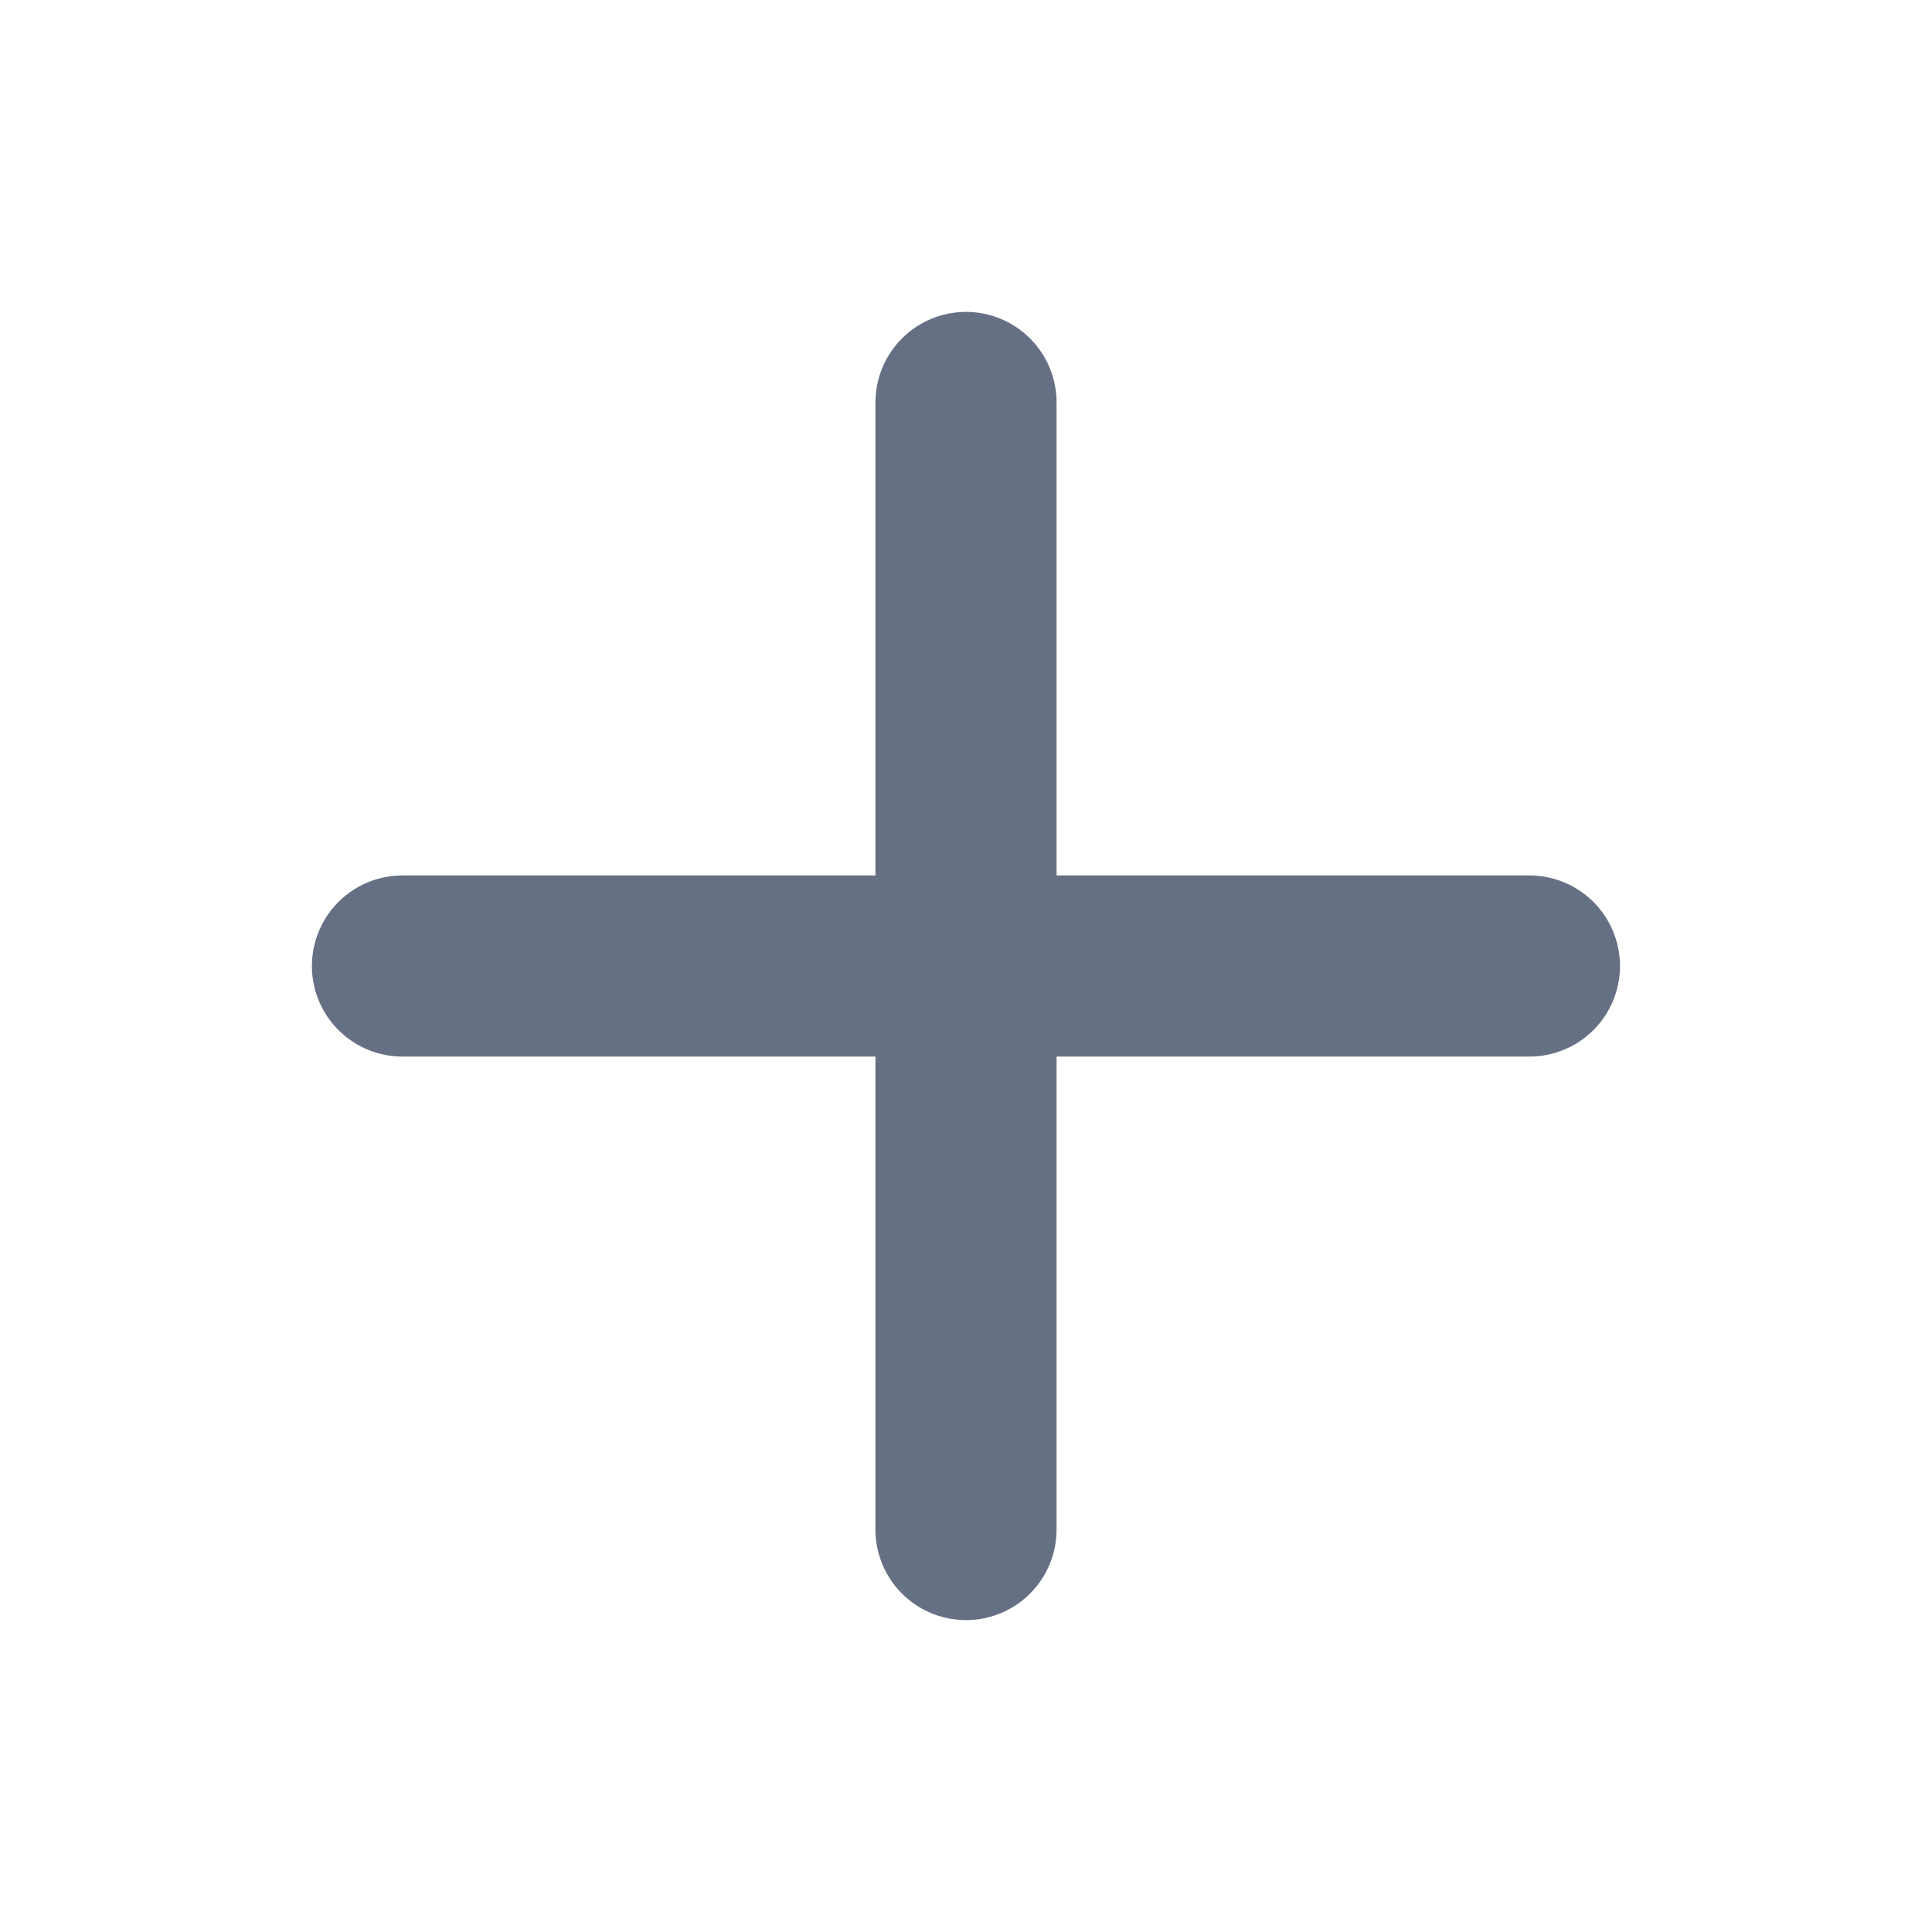
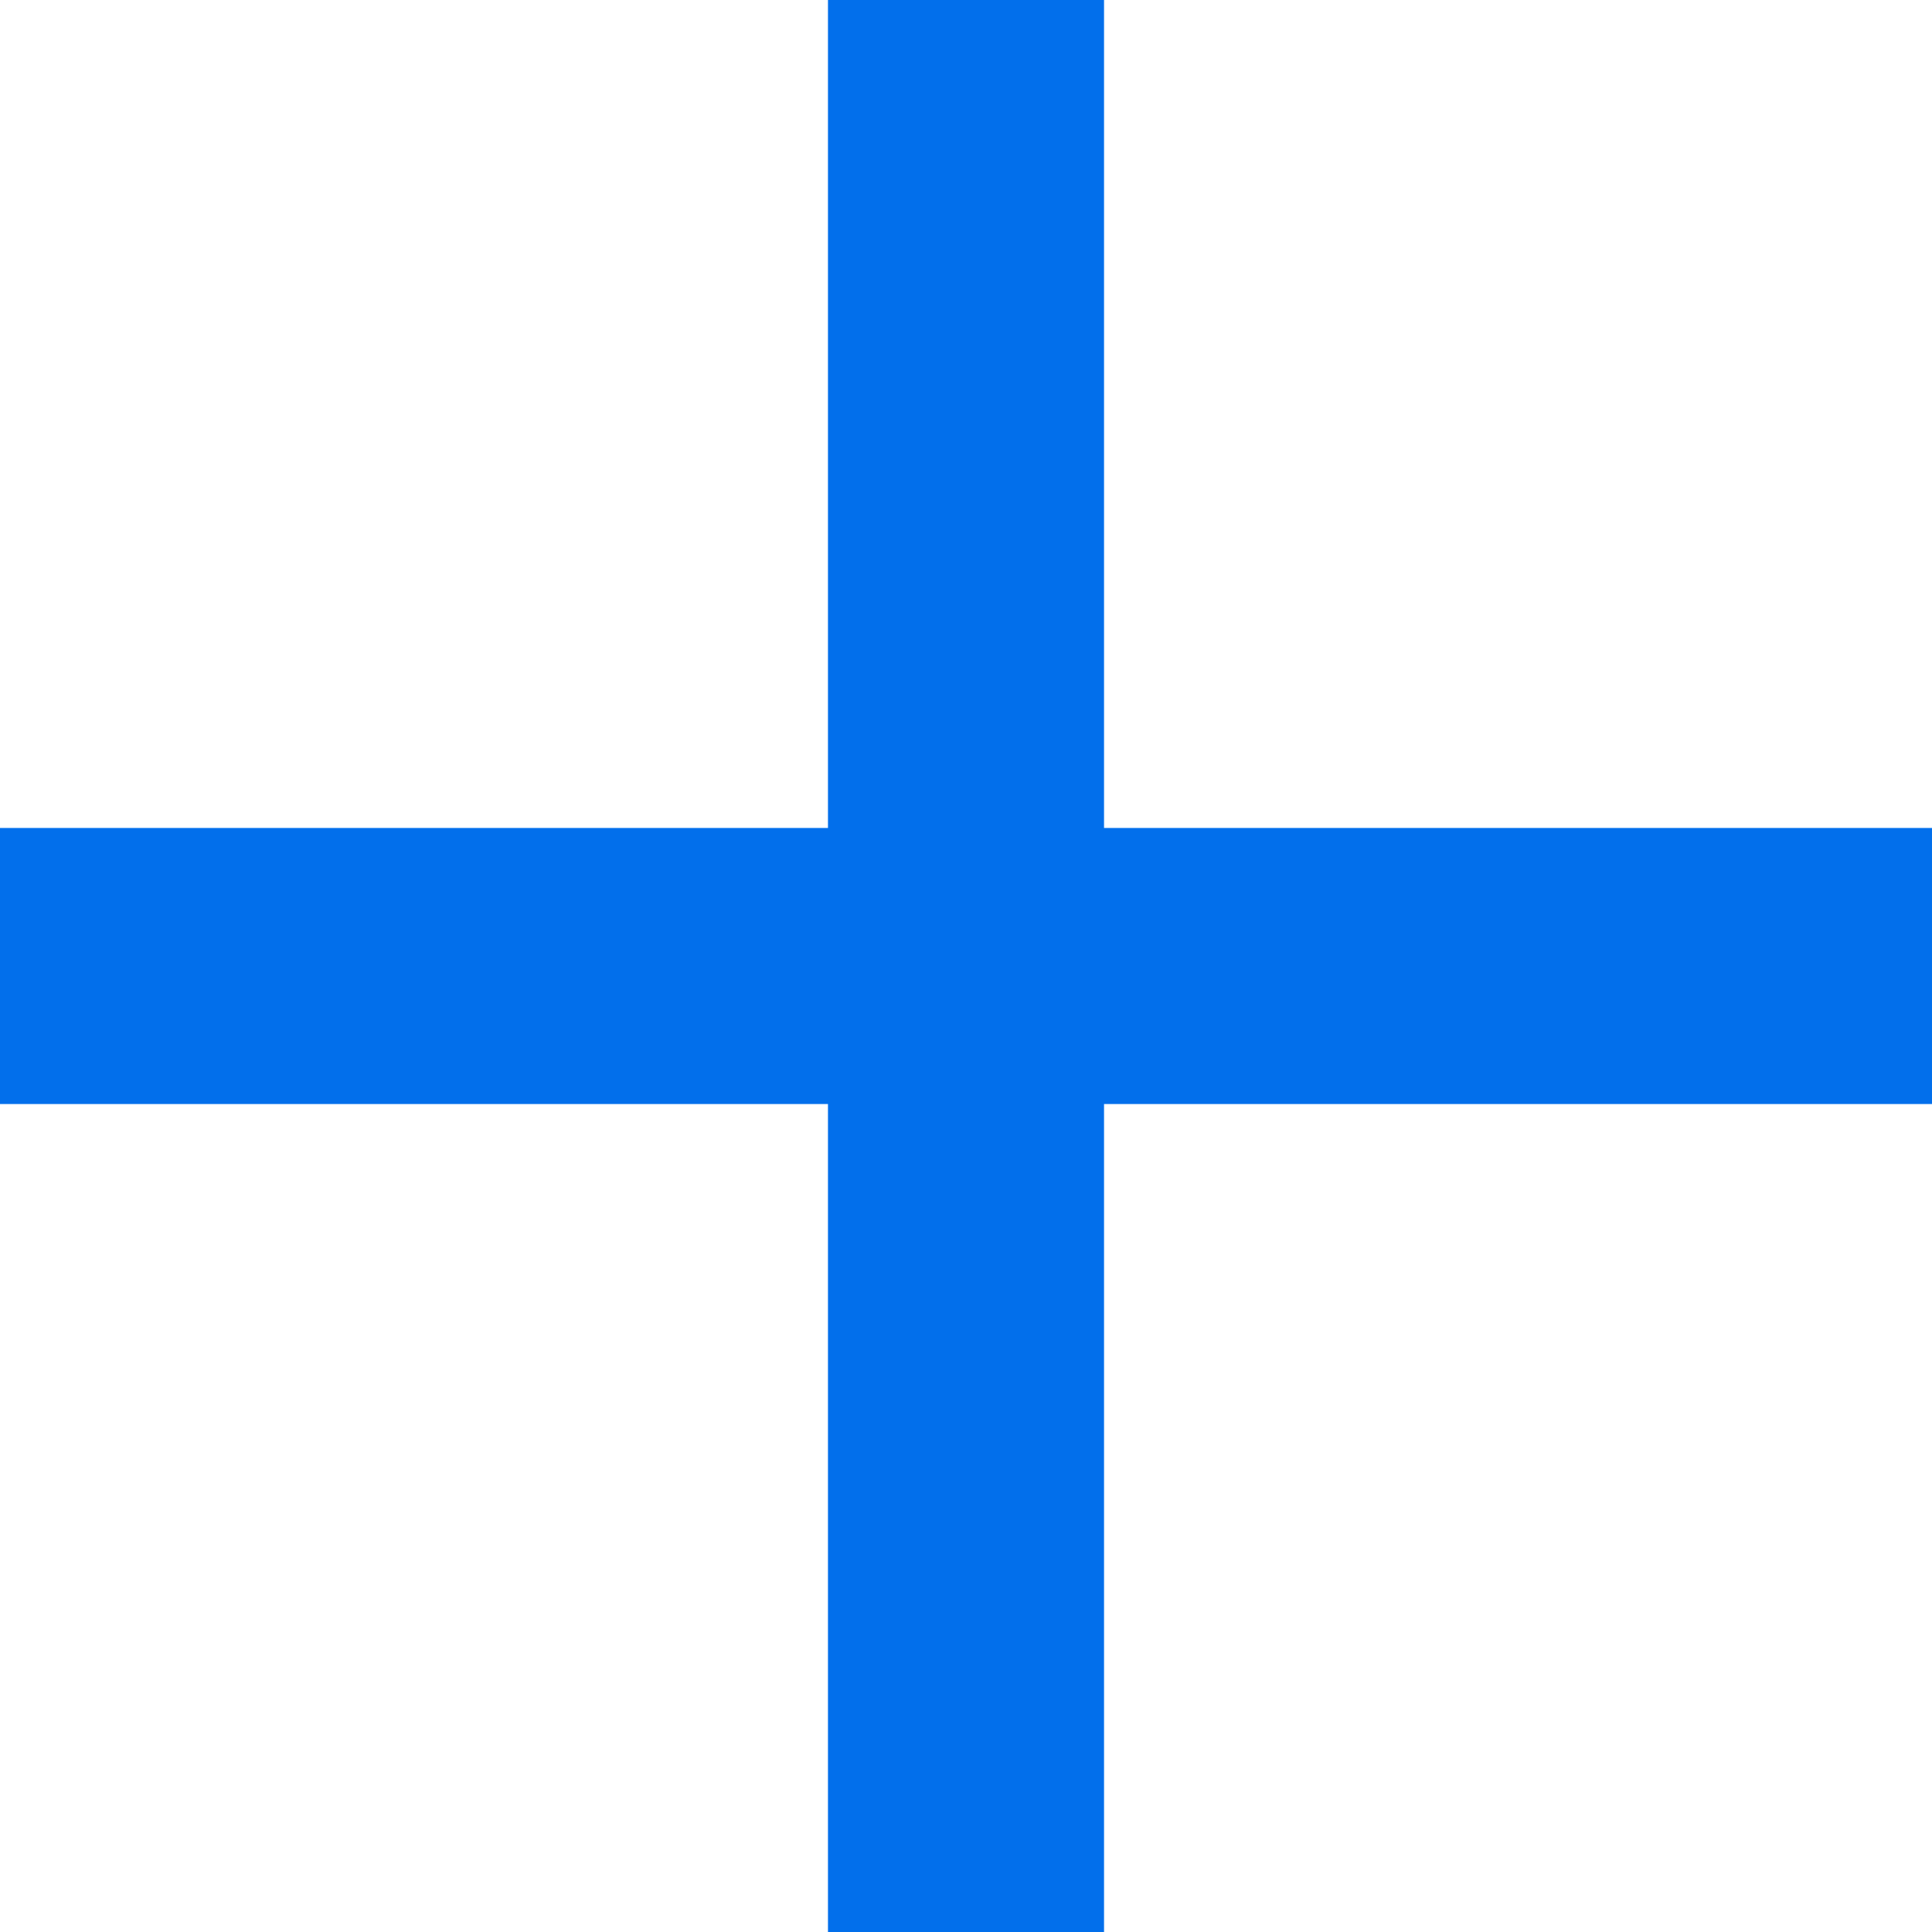
- <svg xmlns="http://www.w3.org/2000/svg" width="16" height="16" viewBox="0 0 16 16" fill="none">
-   <g id="plus">
-     <path id="Icon" d="M8 3.333V12.667M3.333 8H12.666" stroke="#667085" stroke-width="1.5" stroke-linecap="round" stroke-linejoin="round" />
+ <svg xmlns="http://www.w3.org/2000/svg" width="9" height="9" viewBox="0 0 9 9" fill="none">
+   <mask id="mask0_1086_7007" style="mask-type:alpha" maskUnits="userSpaceOnUse" x="0" y="0" width="9" height="9">
+     <rect width="9" height="9" fill="#D9D9D9" />
+   </mask>
+   <g mask="url(#mask0_1086_7007)">
+     <path d="M3.857 5.143H0V3.857H3.857V0H5.143V3.857H9V5.143H5.143V9H3.857V5.143Z" fill="#026FEB" />
  </g>
</svg>
